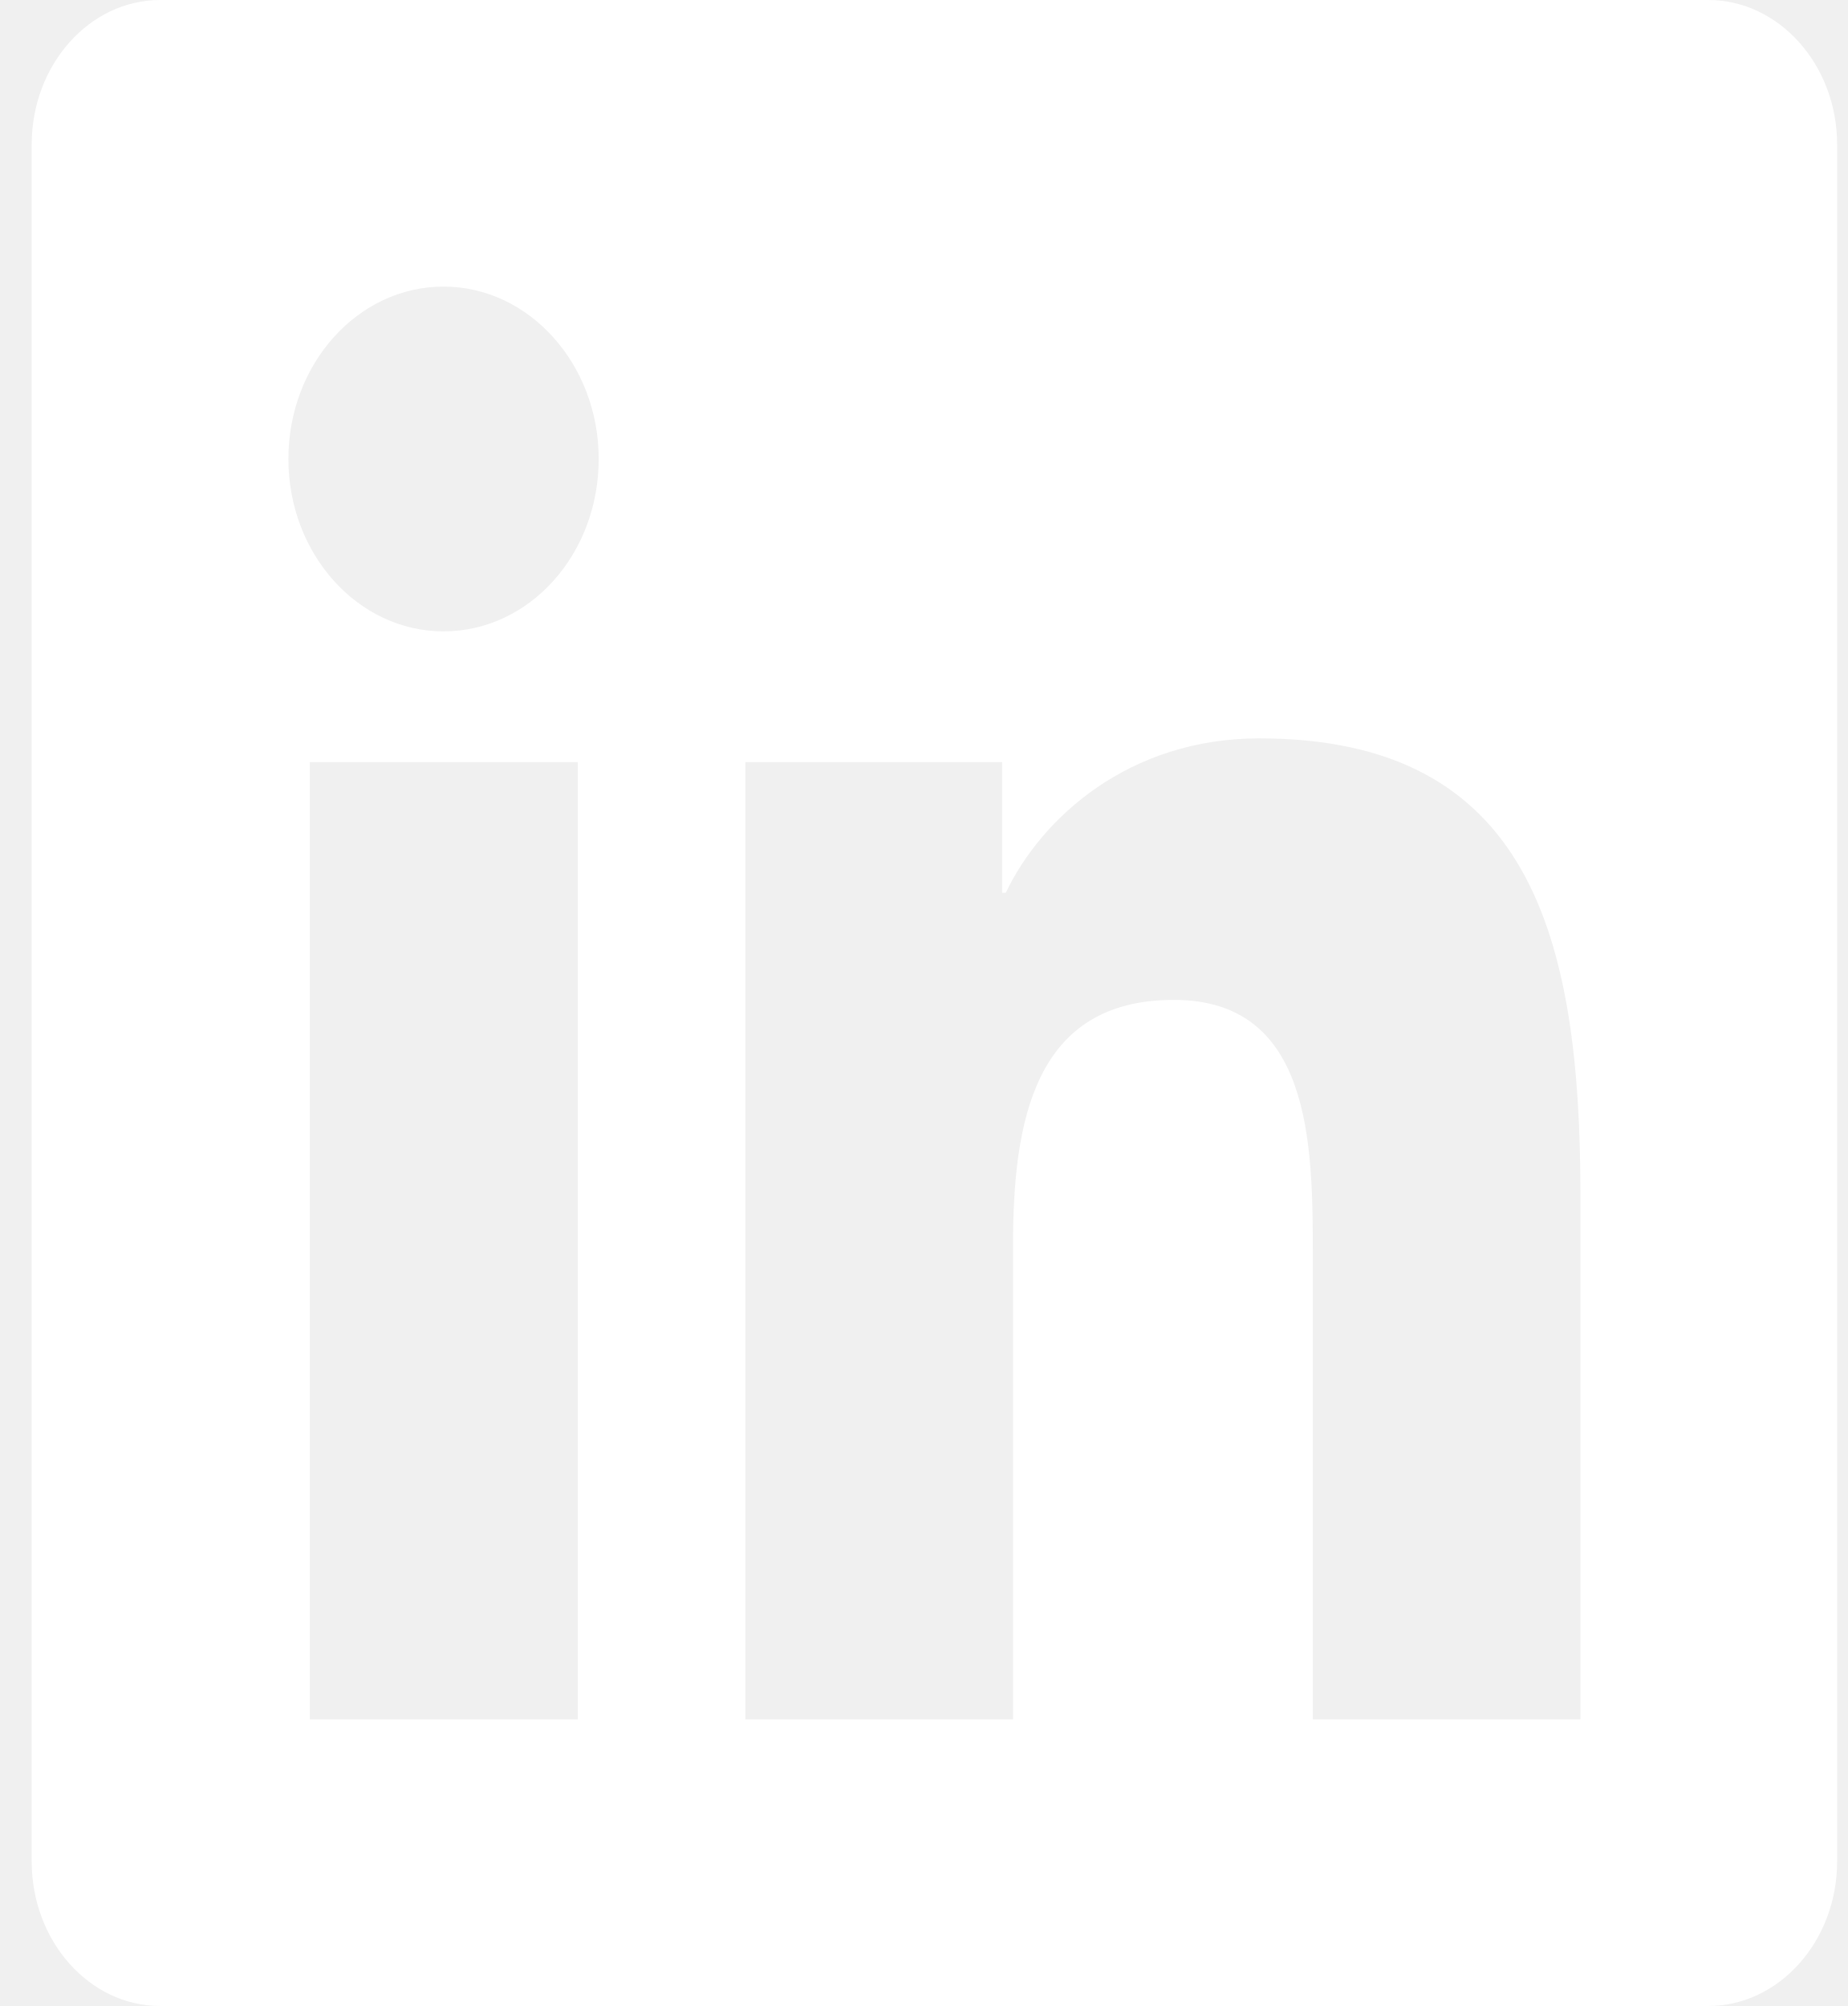
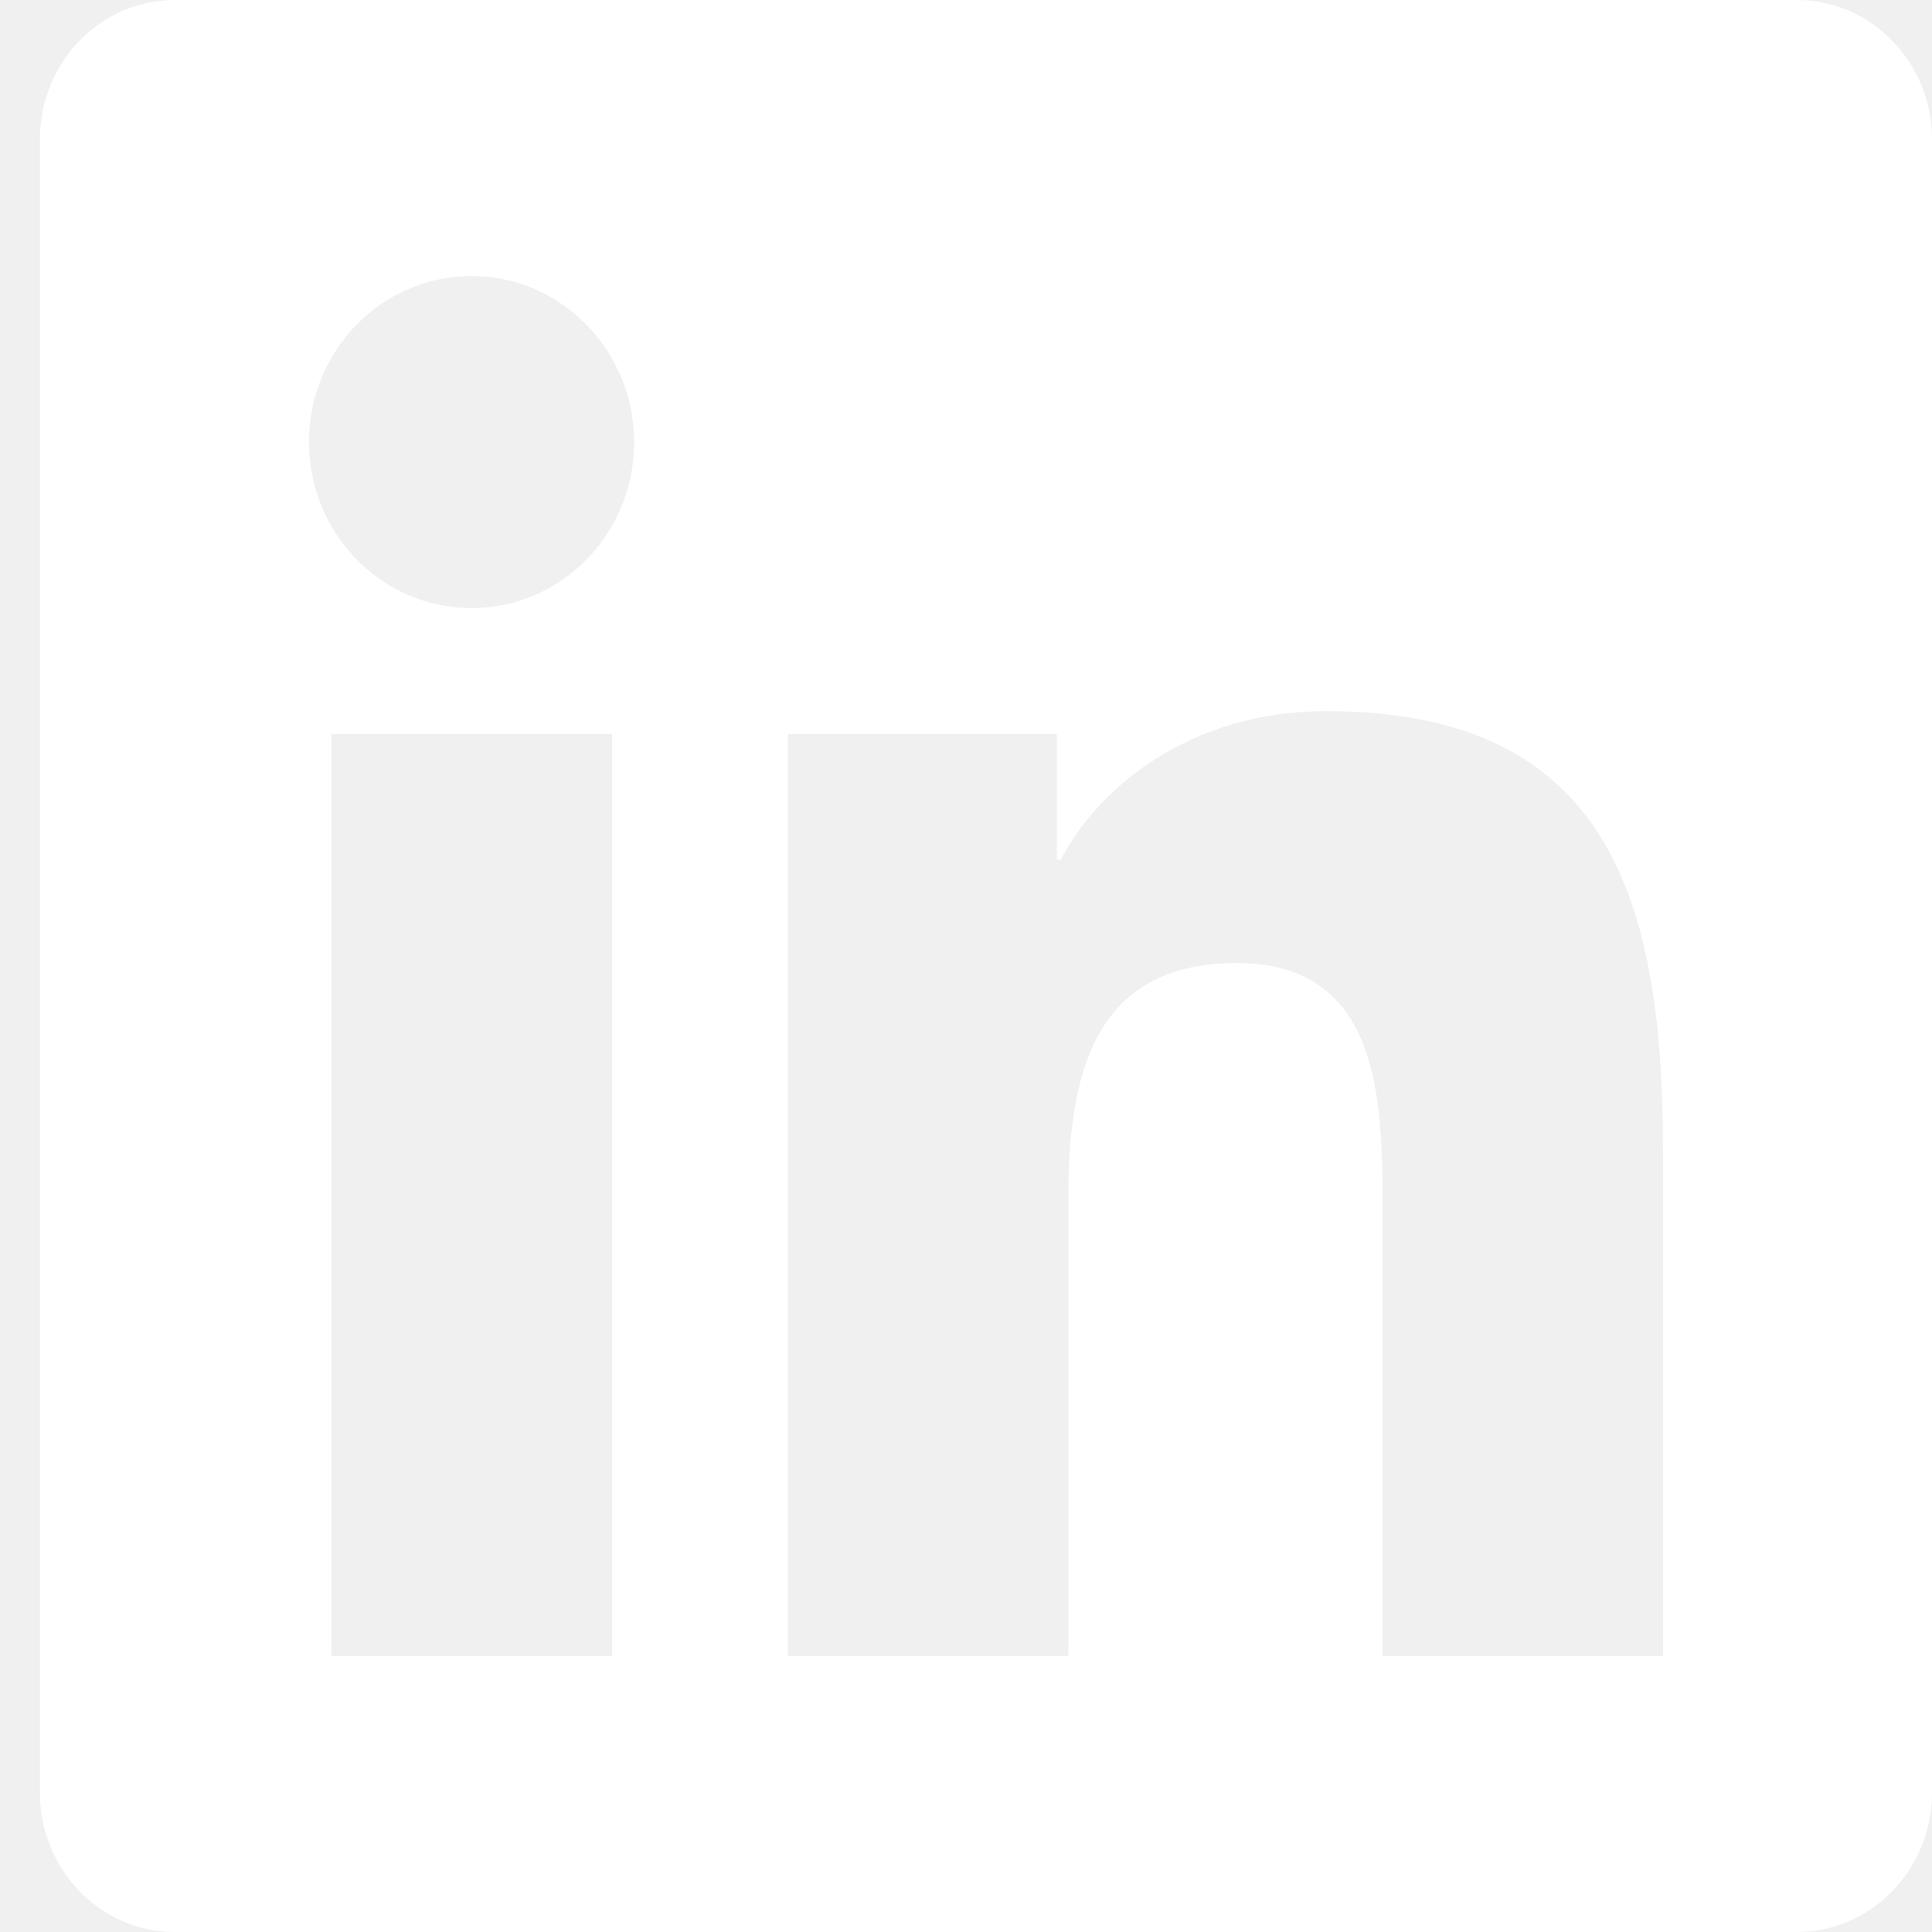
- <svg xmlns="http://www.w3.org/2000/svg" width="35" height="38" viewBox="0 0 35 38" fill="none">
-   <path d="M32.357 0H3.035C1.692 0 0.6 1.23 0.6 2.74V35.26C0.6 36.77 1.692 38 3.035 38H32.357C33.701 38 34.8 36.77 34.8 35.26V2.74C34.8 1.23 33.701 0 32.357 0ZM10.936 32.571H5.868V14.437H10.944V32.571H10.936ZM8.402 11.96C6.776 11.96 5.463 10.492 5.463 8.694C5.463 6.896 6.776 5.429 8.402 5.429C10.02 5.429 11.341 6.896 11.341 8.694C11.341 10.501 10.028 11.96 8.402 11.96ZM29.937 32.571H24.868V23.75C24.868 21.646 24.83 18.941 22.235 18.941C19.593 18.941 19.189 21.231 19.189 23.597V32.571H14.12V14.437H18.983V16.913H19.051C19.731 15.488 21.387 13.987 23.853 13.987C28.983 13.987 29.937 17.745 29.937 22.63V32.571Z" fill="white" />
+ <svg xmlns="http://www.w3.org/2000/svg" width="38" height="38" viewBox="0 0 38 38" fill="none">
+   <path d="M35.342 0H3.435C1.973 0 0.785 1.23 0.785 2.74V35.26C0.785 36.77 1.973 38 3.435 38H35.342C36.804 38 38 36.77 38 35.26V2.74C38 1.23 36.804 0 35.342 0V0ZM12.033 32.571H6.517V14.437H12.041V32.571H12.033ZM9.275 11.96C7.505 11.96 6.077 10.492 6.077 8.694C6.077 6.896 7.505 5.429 9.275 5.429C11.036 5.429 12.473 6.896 12.473 8.694C12.473 10.501 11.044 11.96 9.275 11.96V11.96ZM32.709 32.571H27.193V23.75C27.193 21.646 27.151 18.941 24.327 18.941C21.453 18.941 21.012 21.231 21.012 23.597V32.571H15.497V14.437H20.788V16.913H20.863C21.602 15.488 23.405 13.987 26.088 13.987C31.67 13.987 32.709 17.745 32.709 22.63V32.571Z" fill="white" />
</svg>
